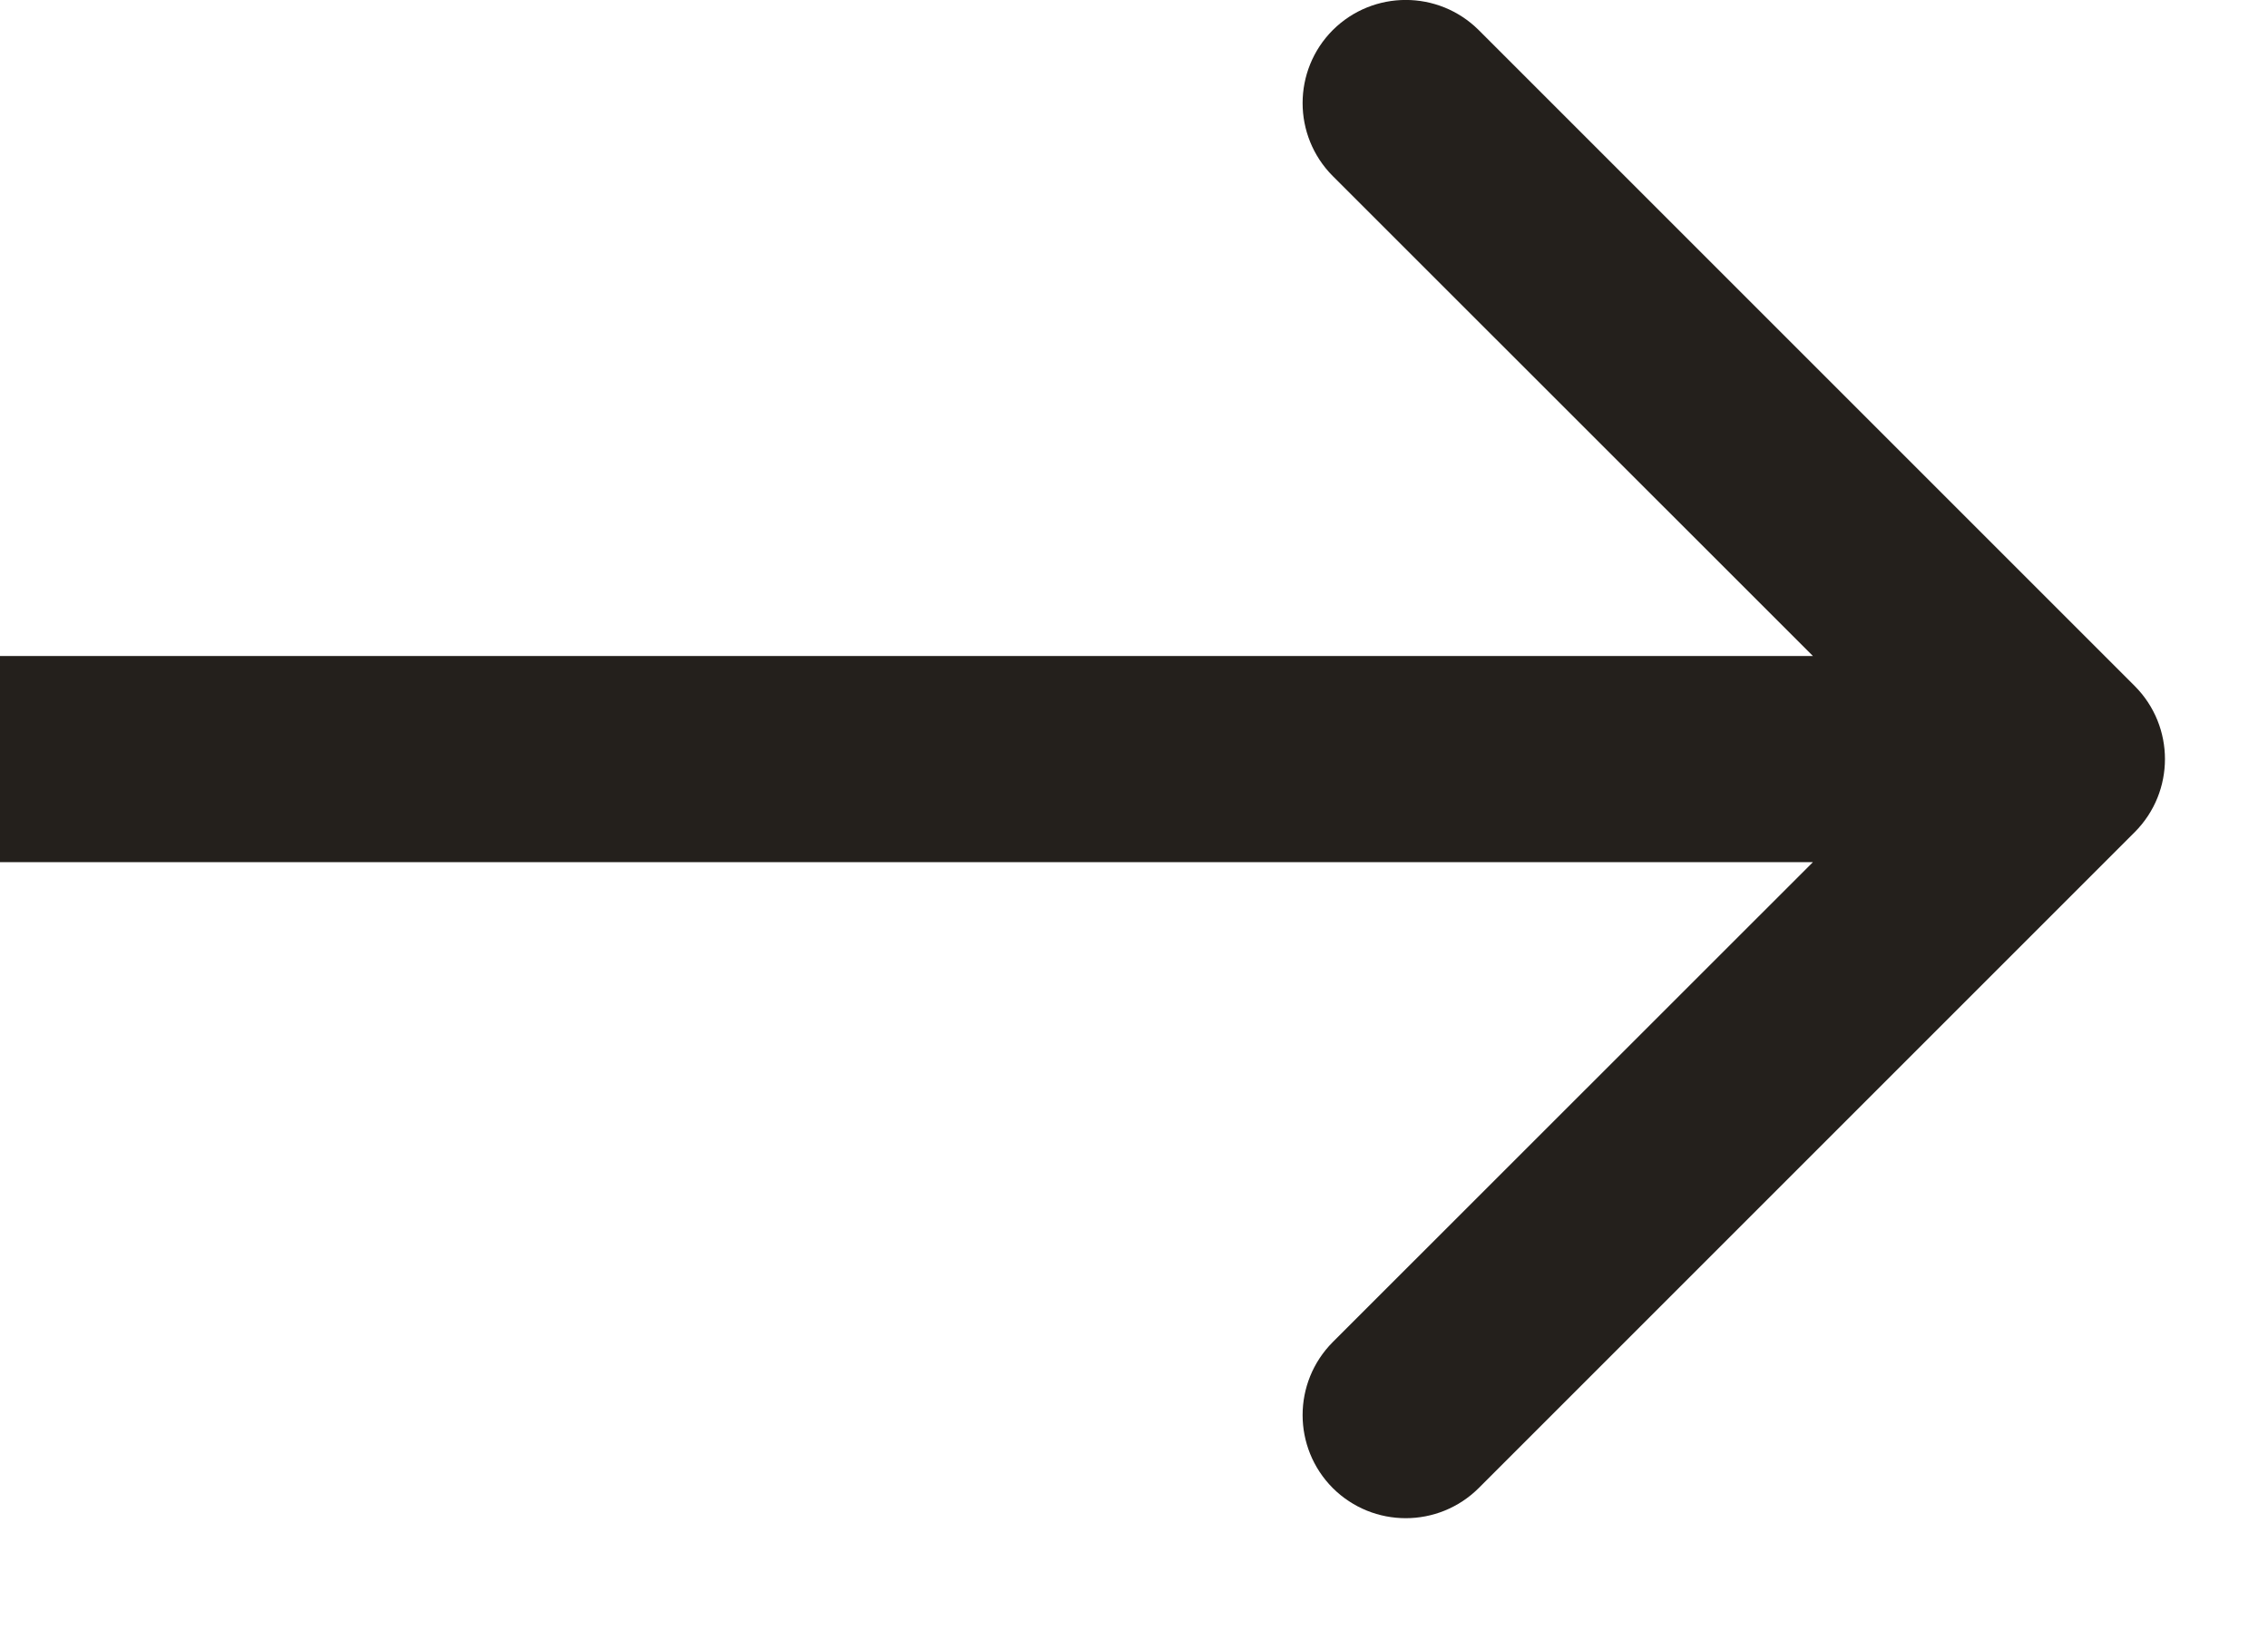
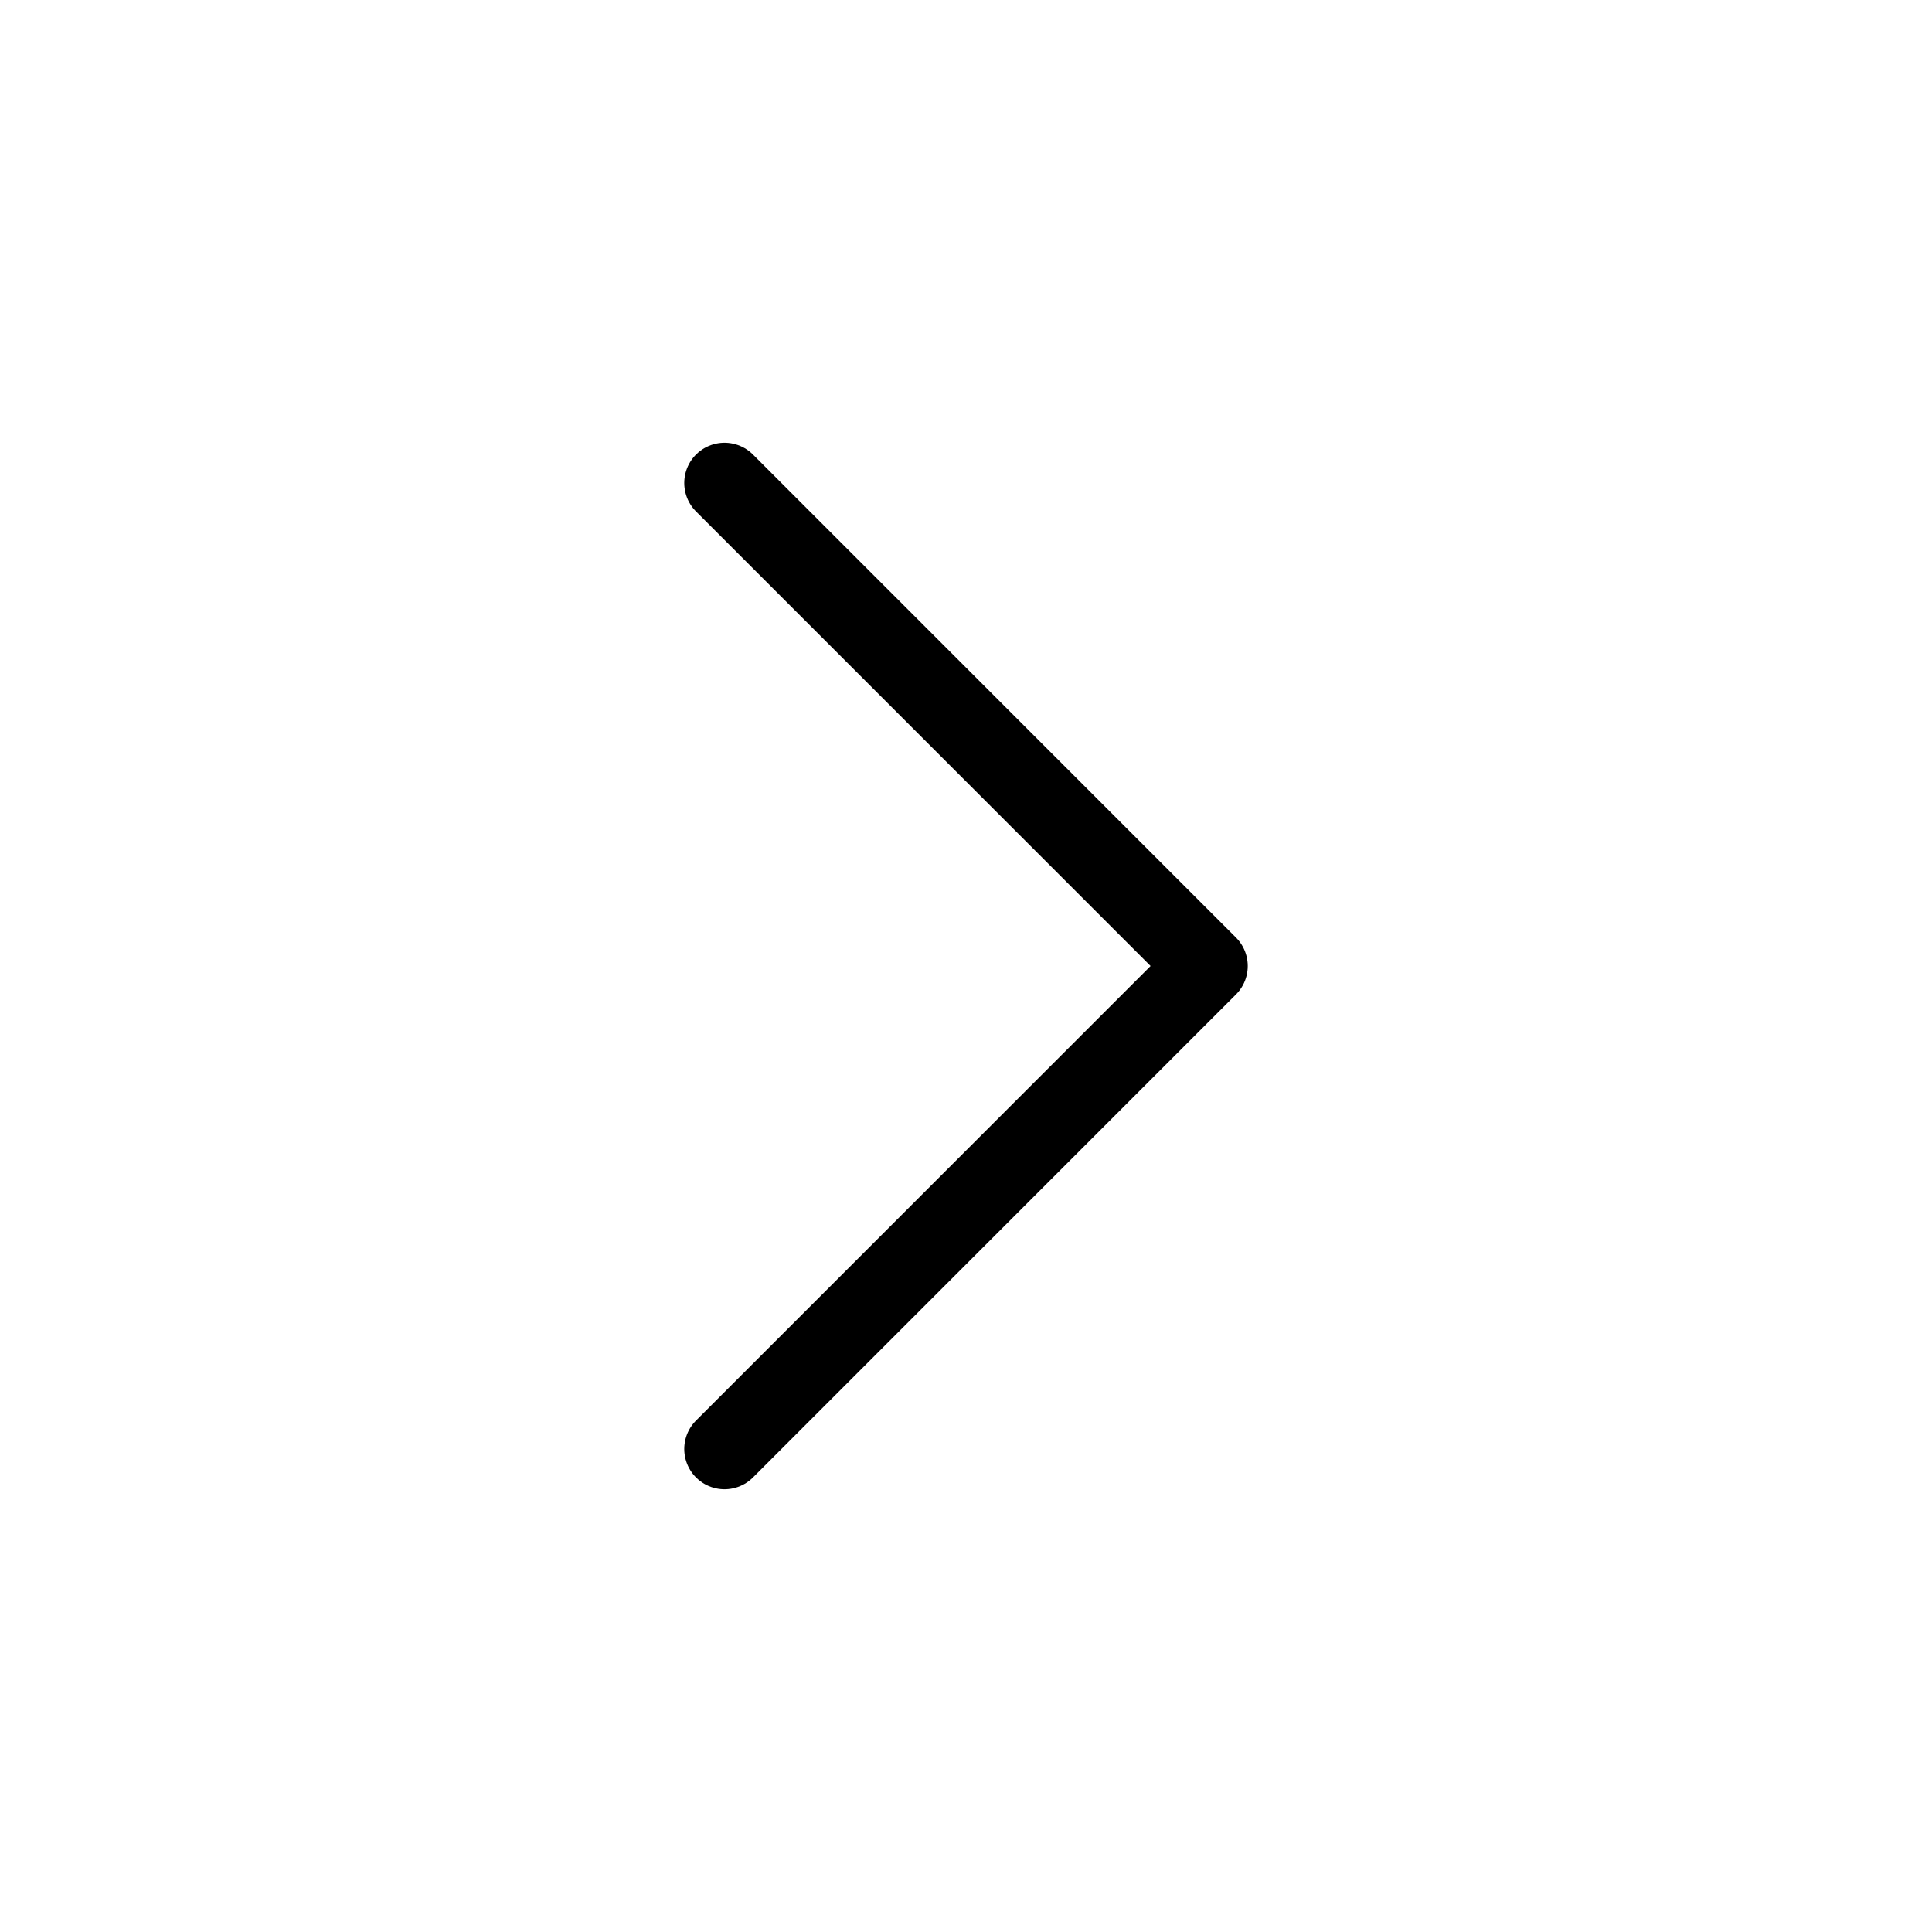
- <svg xmlns="http://www.w3.org/2000/svg" aria-hidden="true" focusable="false" role="presentation" class="icon-nav-arrow-right" width="11" height="8" viewBox="0 0 11 8" fill="none">
-   <path d="M10.354 4.036C10.549 3.84 10.549 3.524 10.354 3.328L7.172 0.146C6.976 -0.049 6.66 -0.049 6.464 0.146C6.269 0.342 6.269 0.658 6.464 0.854L9.293 3.682L6.464 6.51C6.269 6.706 6.269 7.022 6.464 7.218C6.66 7.413 6.976 7.413 7.172 7.218L10.354 4.036ZM0 3.682V4.182H10V3.682V3.182H0V3.682Z" fill="#24201C" />
+ <svg xmlns="http://www.w3.org/2000/svg" aria-hidden="true" focusable="false" role="presentation" width="30px" height="30px" stroke-width="1" viewBox="0 0 24 24" fill="none" color="#000000">
+   <path d="M9 6l6 6-6 6" stroke="#000000" stroke-width="1" stroke-linecap="round" stroke-linejoin="round" />
</svg>
